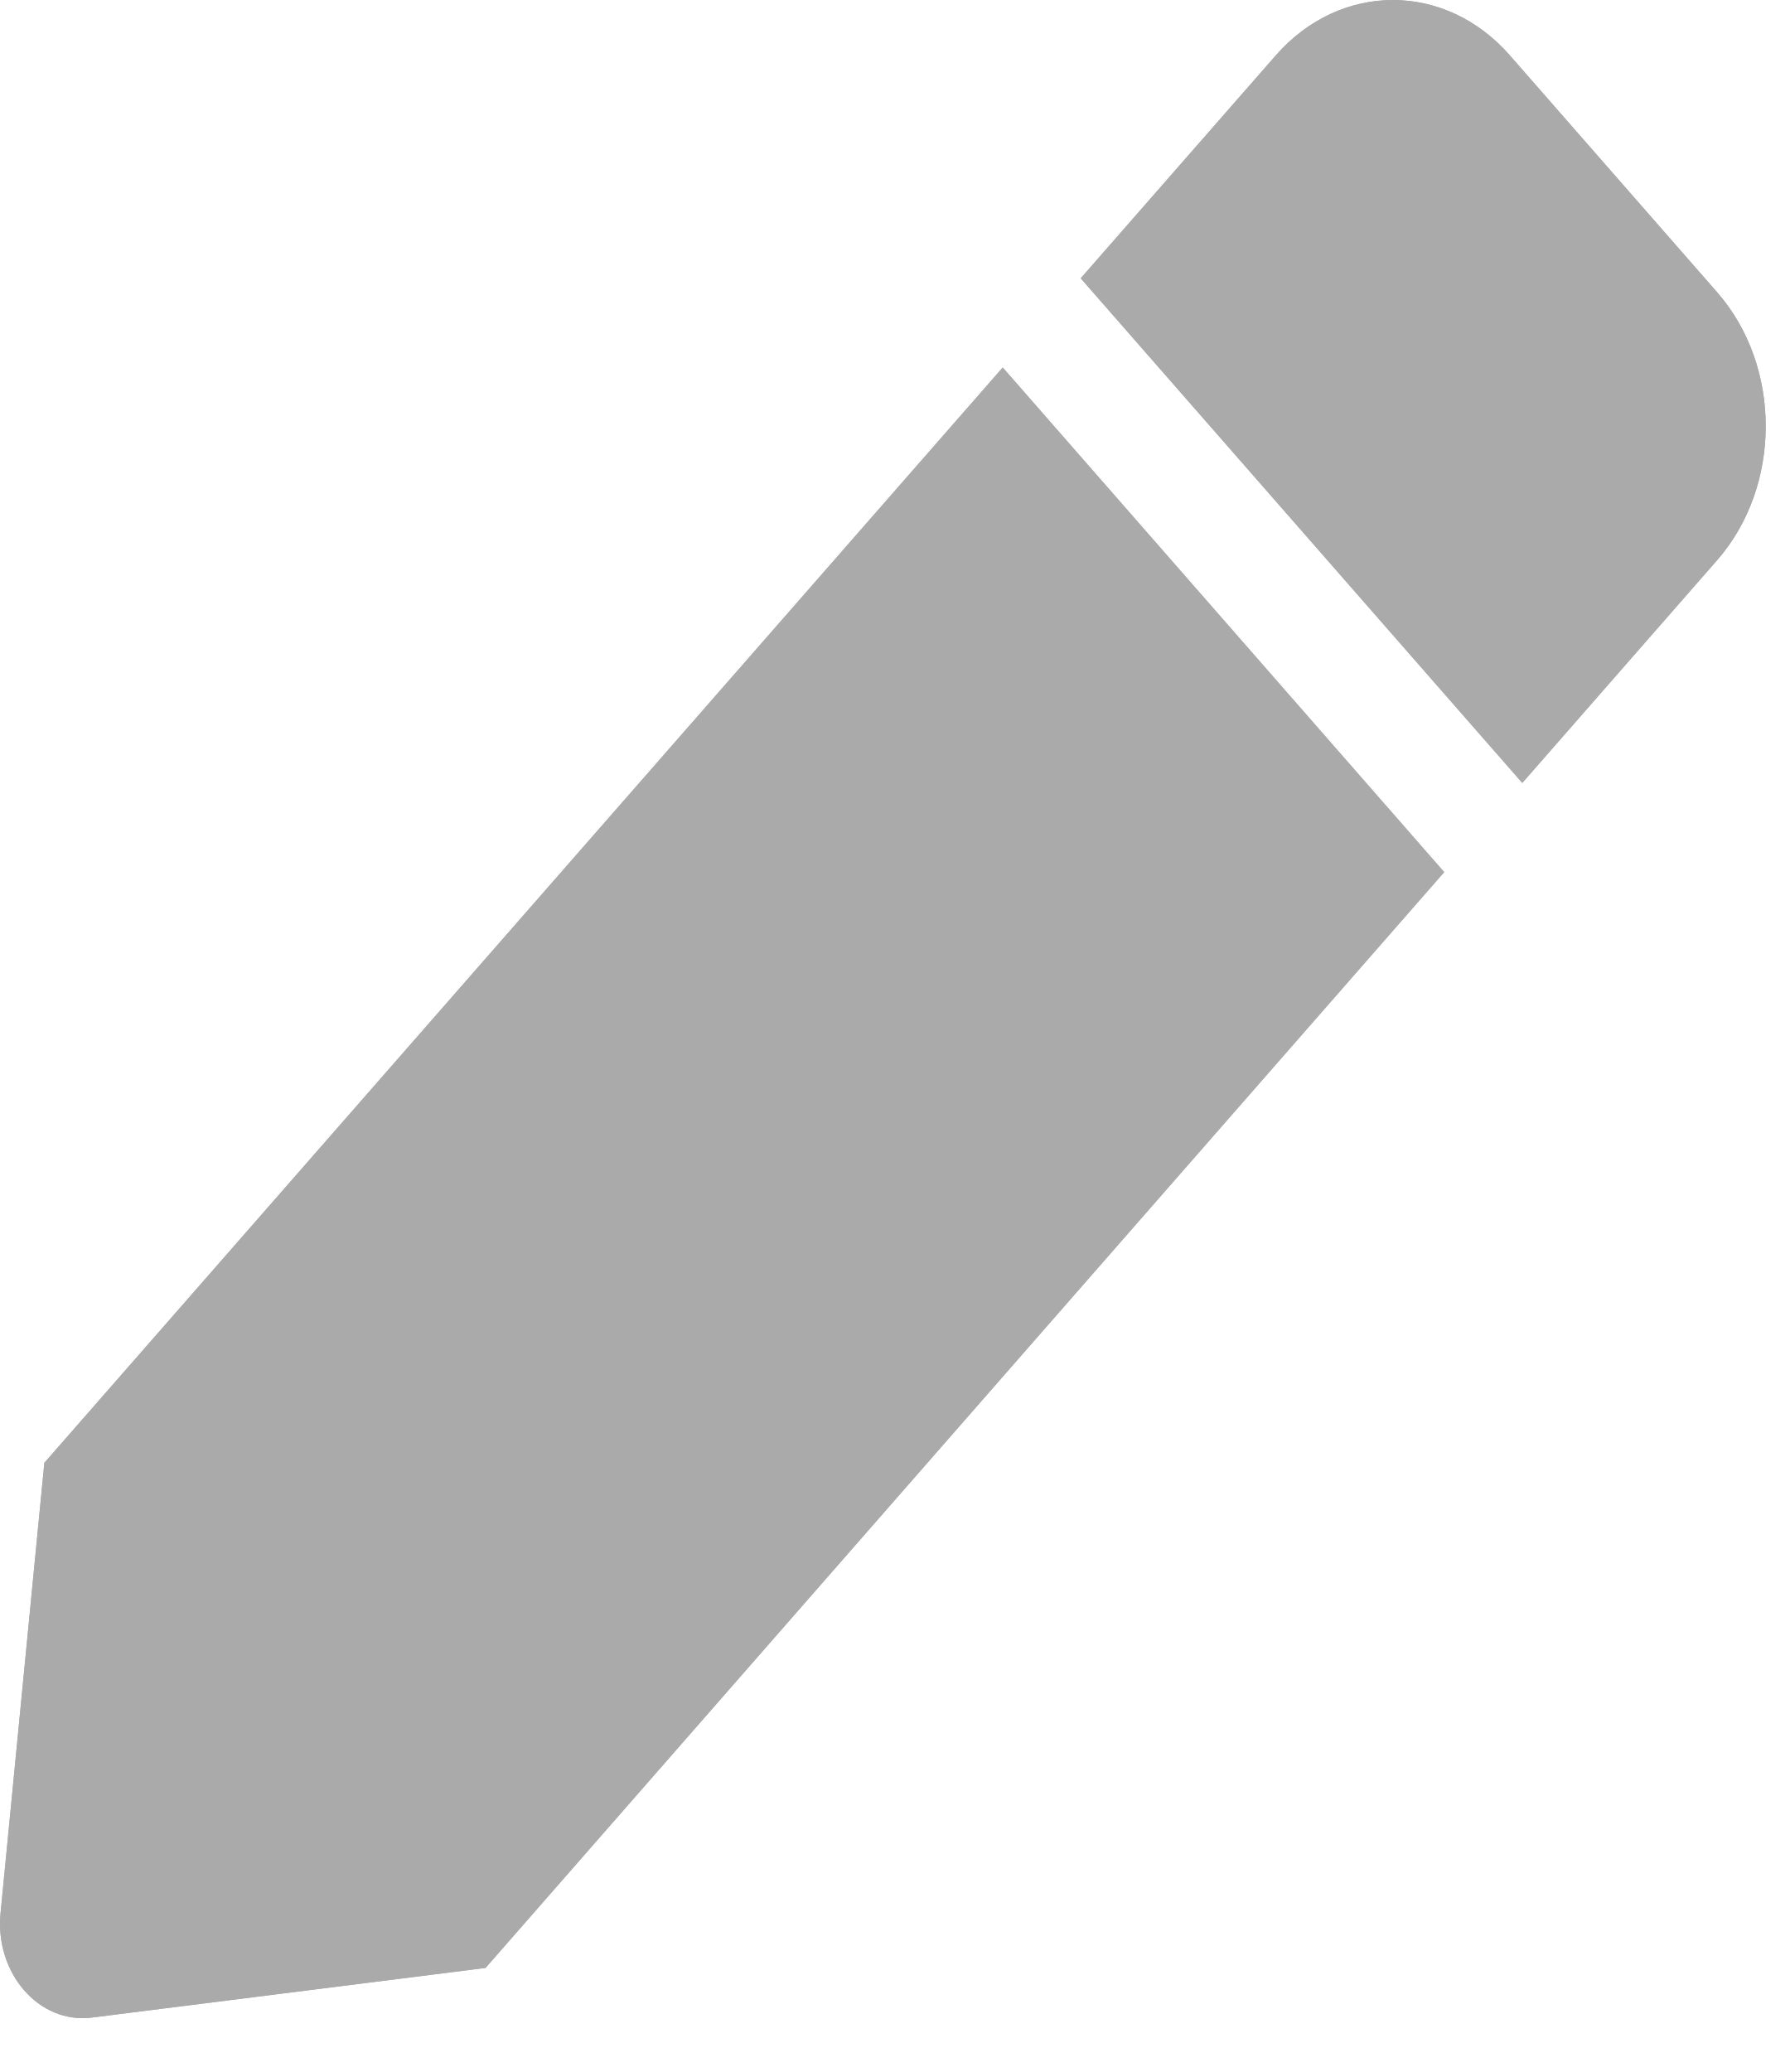
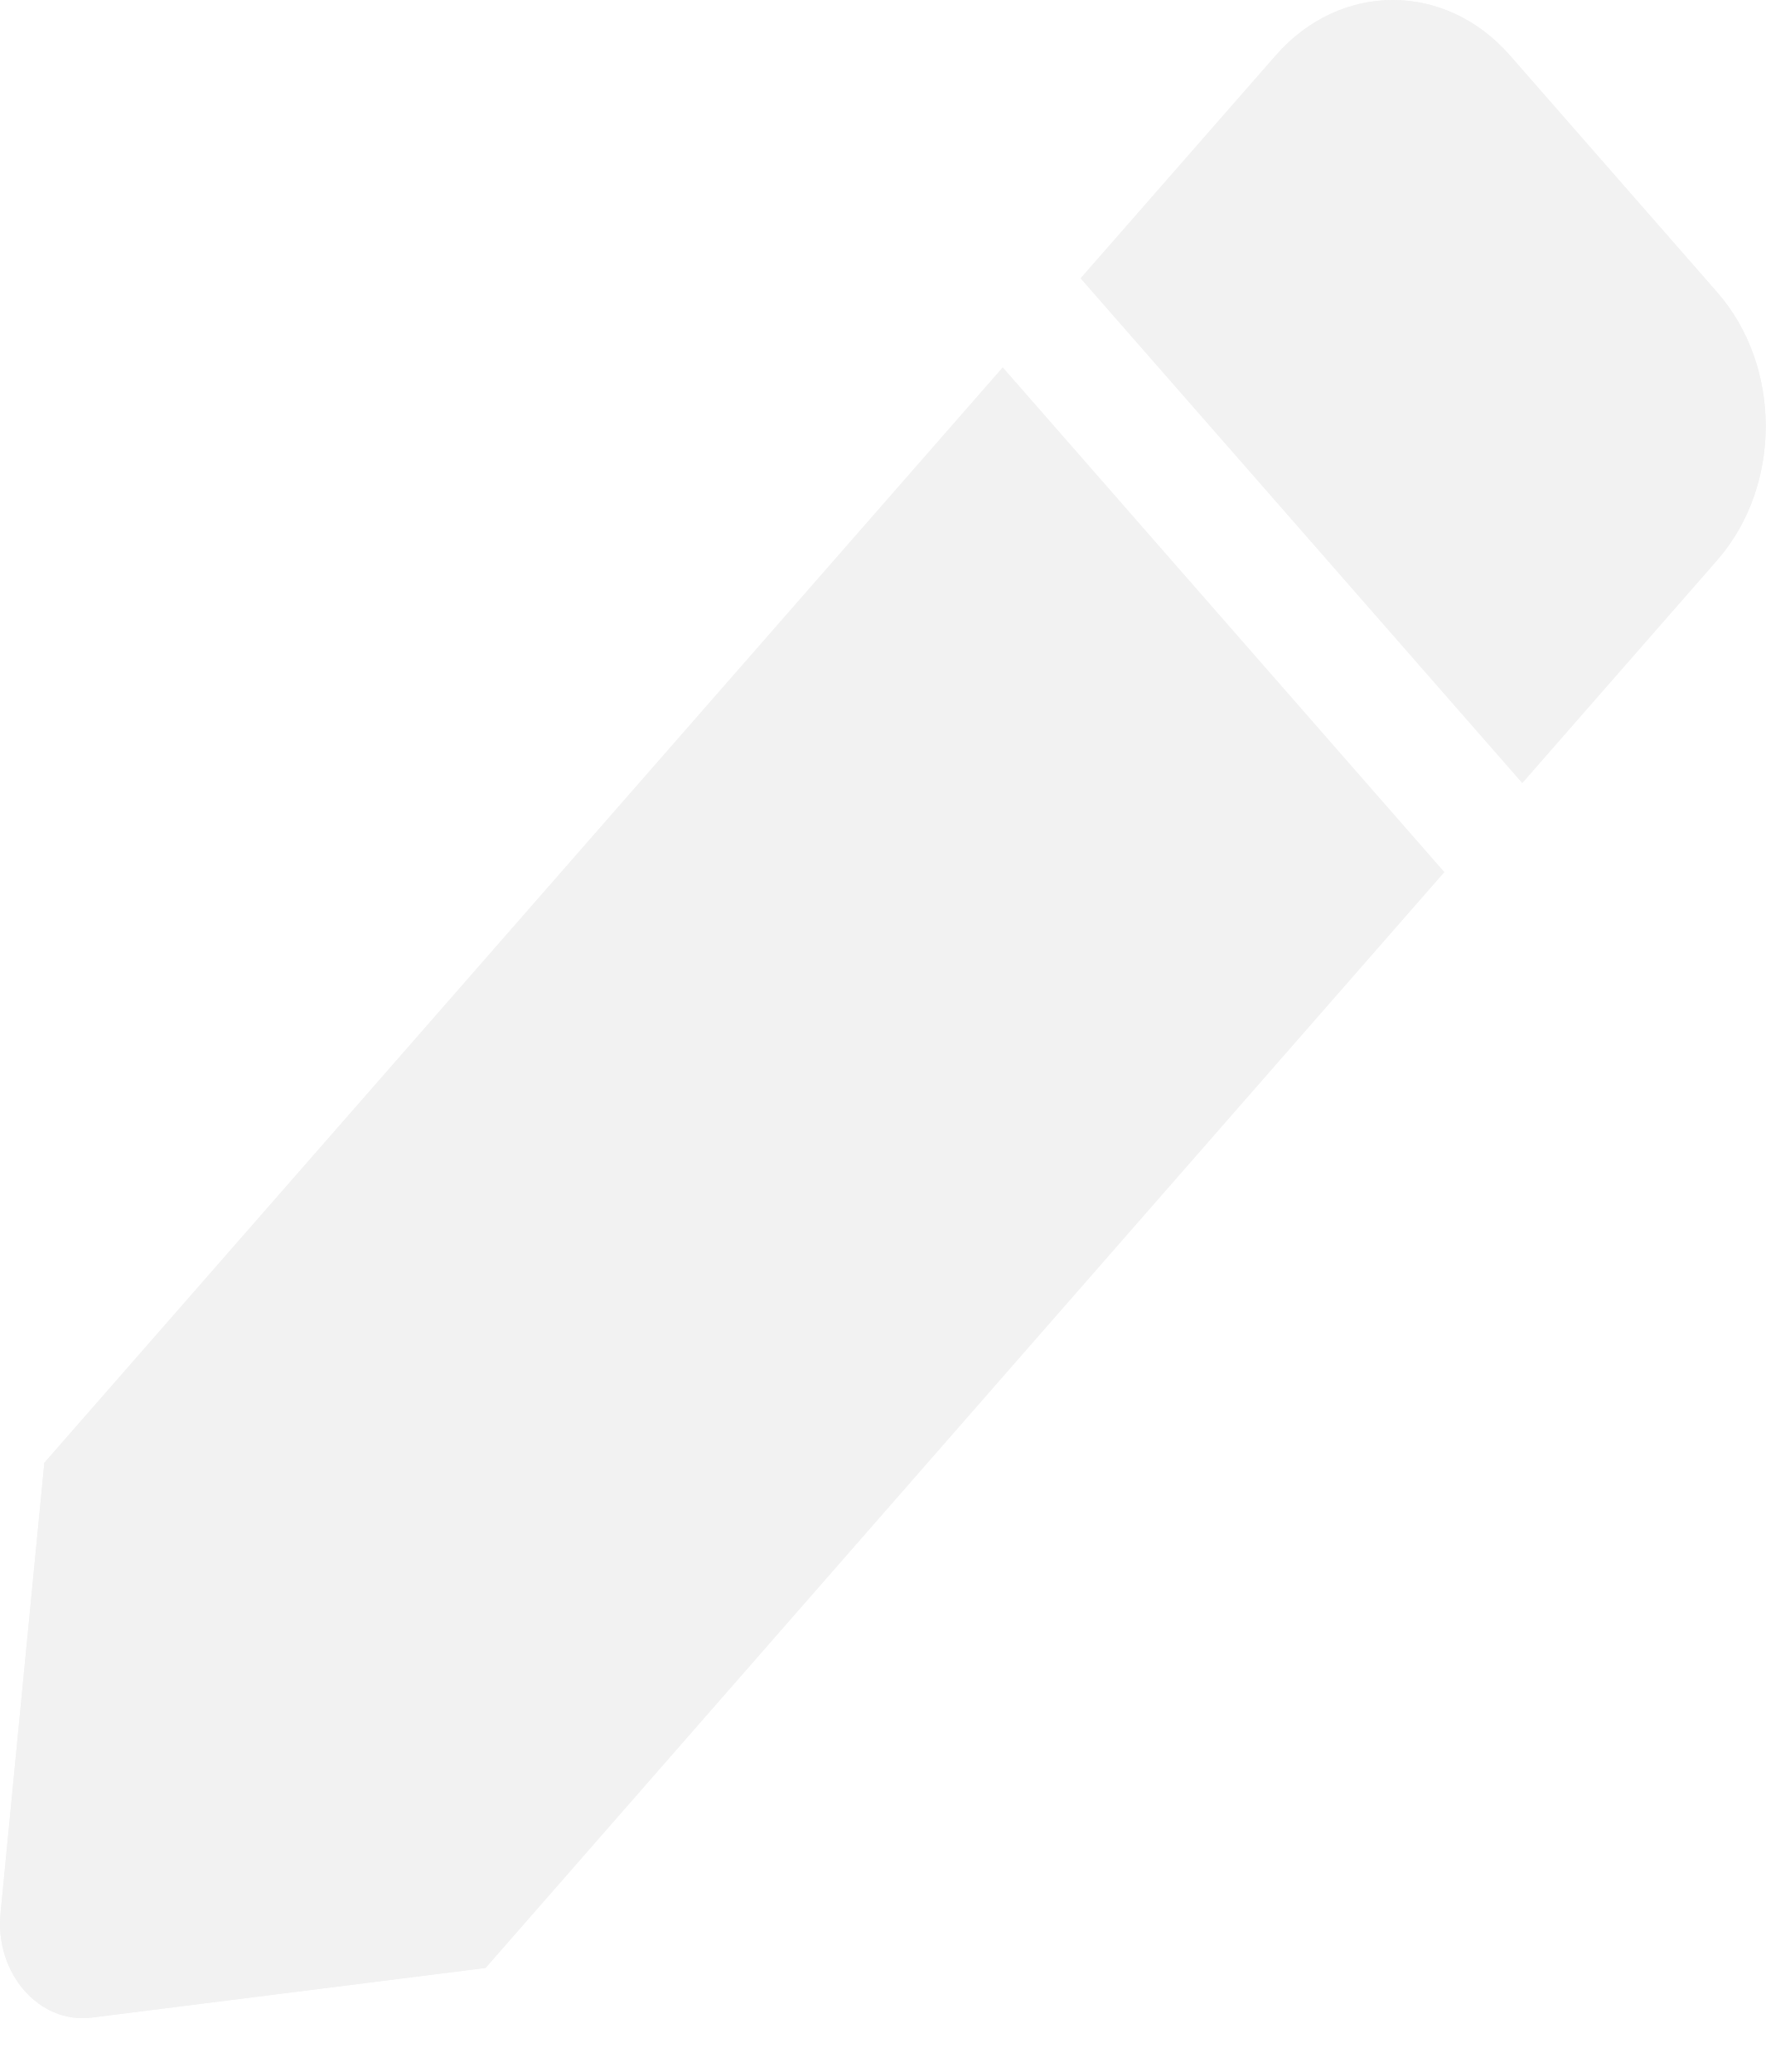
<svg xmlns="http://www.w3.org/2000/svg" width="19" height="22" viewBox="0 0 19 22" fill="none">
-   <path d="M10.648 3.902L15.336 9.26L5.156 20.895L0.976 21.422C0.416 21.493 -0.057 20.952 0.006 20.312L0.471 15.532L10.648 3.902ZM18.235 3.104L16.034 0.589C15.348 -0.196 14.234 -0.196 13.547 0.589L11.476 2.955L16.165 8.313L18.235 5.947C18.922 5.161 18.922 3.889 18.235 3.104Z" fill="#AAAAAA" />
-   <path d="M10.648 3.902L15.336 9.26L5.156 20.895L0.976 21.422C0.416 21.493 -0.057 20.952 0.006 20.312L0.471 15.532L10.648 3.902ZM18.235 3.104L16.034 0.589C15.348 -0.196 14.234 -0.196 13.547 0.589L11.476 2.955L16.165 8.313L18.235 5.947C18.922 5.161 18.922 3.889 18.235 3.104Z" fill="#AAAAAA" />
+   <path d="M10.648 3.902L15.336 9.26L5.156 20.895L0.976 21.422C0.416 21.493 -0.057 20.952 0.006 20.312L0.471 15.532L10.648 3.902ZM18.235 3.104L16.034 0.589C15.348 -0.196 14.234 -0.196 13.547 0.589L11.476 2.955L16.165 8.313L18.235 5.947C18.922 5.161 18.922 3.889 18.235 3.104Z" fill="#F2F2F2" />
+   <path d="M10.648 3.902L15.336 9.26L5.156 20.895L0.976 21.422C0.416 21.493 -0.057 20.952 0.006 20.312L0.471 15.532L10.648 3.902ZM18.235 3.104L16.034 0.589C15.348 -0.196 14.234 -0.196 13.547 0.589L11.476 2.955L16.165 8.313L18.235 5.947C18.922 5.161 18.922 3.889 18.235 3.104Z" fill="#F2F2F2" />
</svg>
